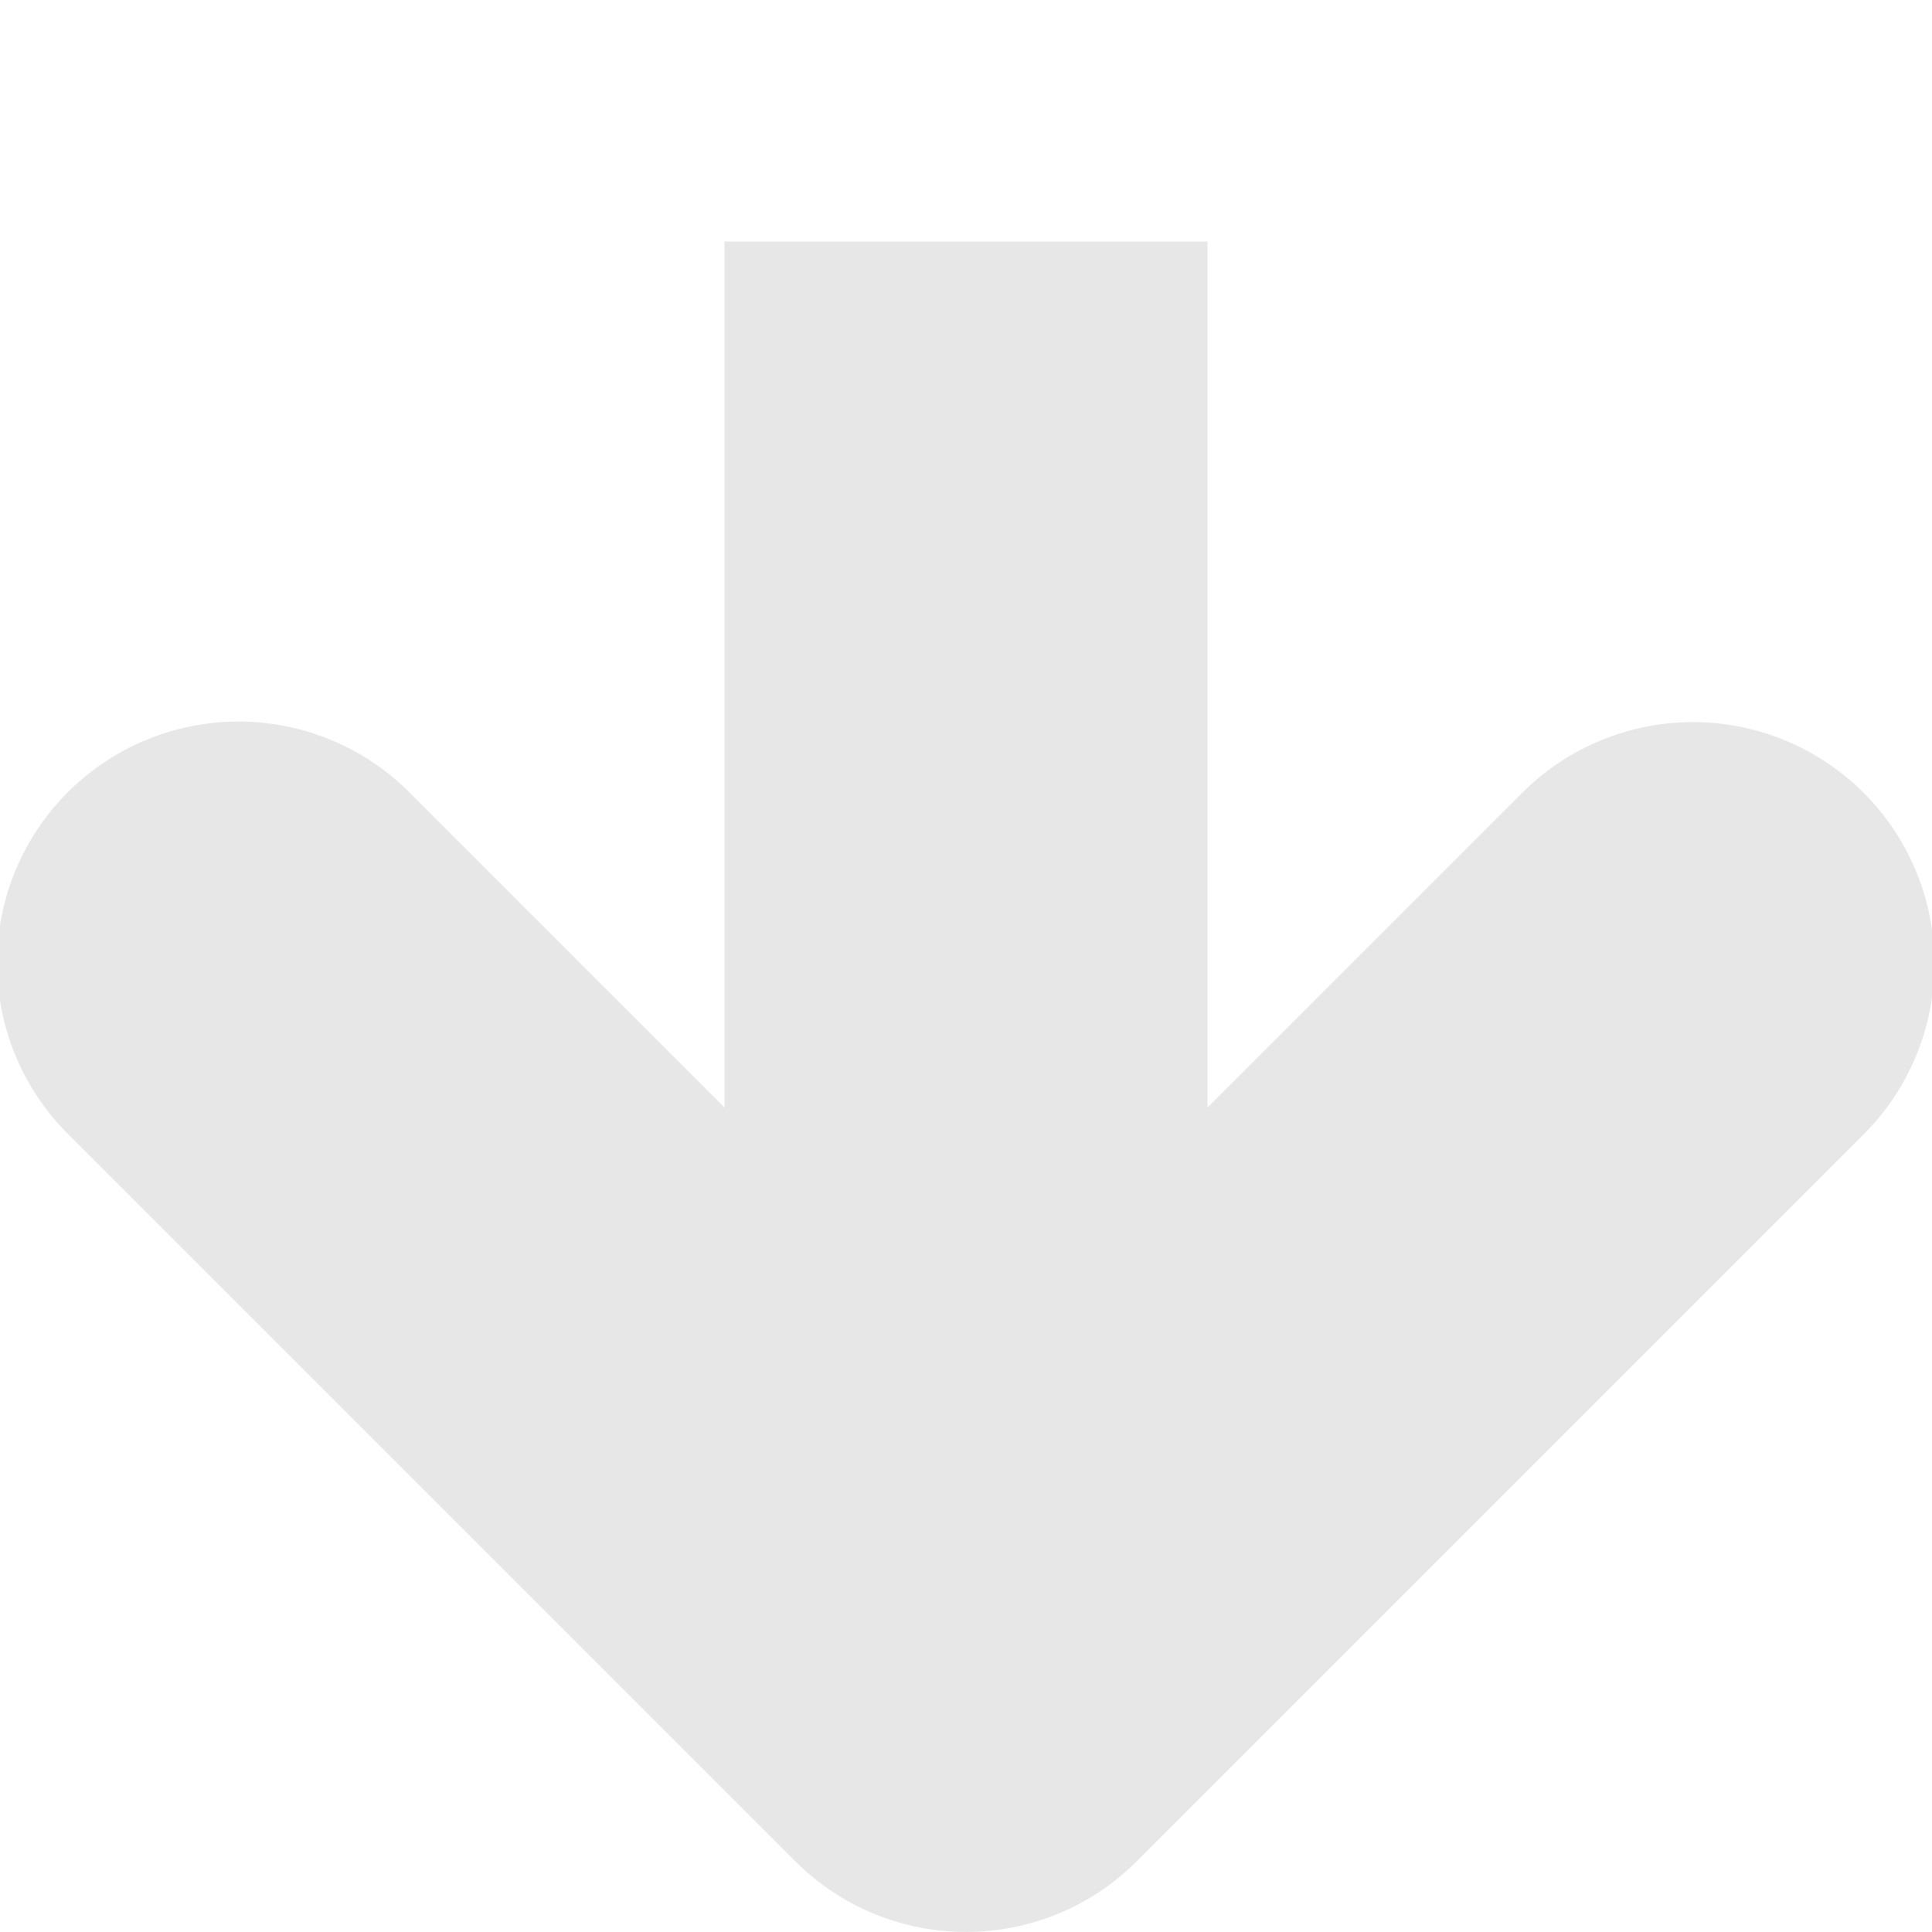
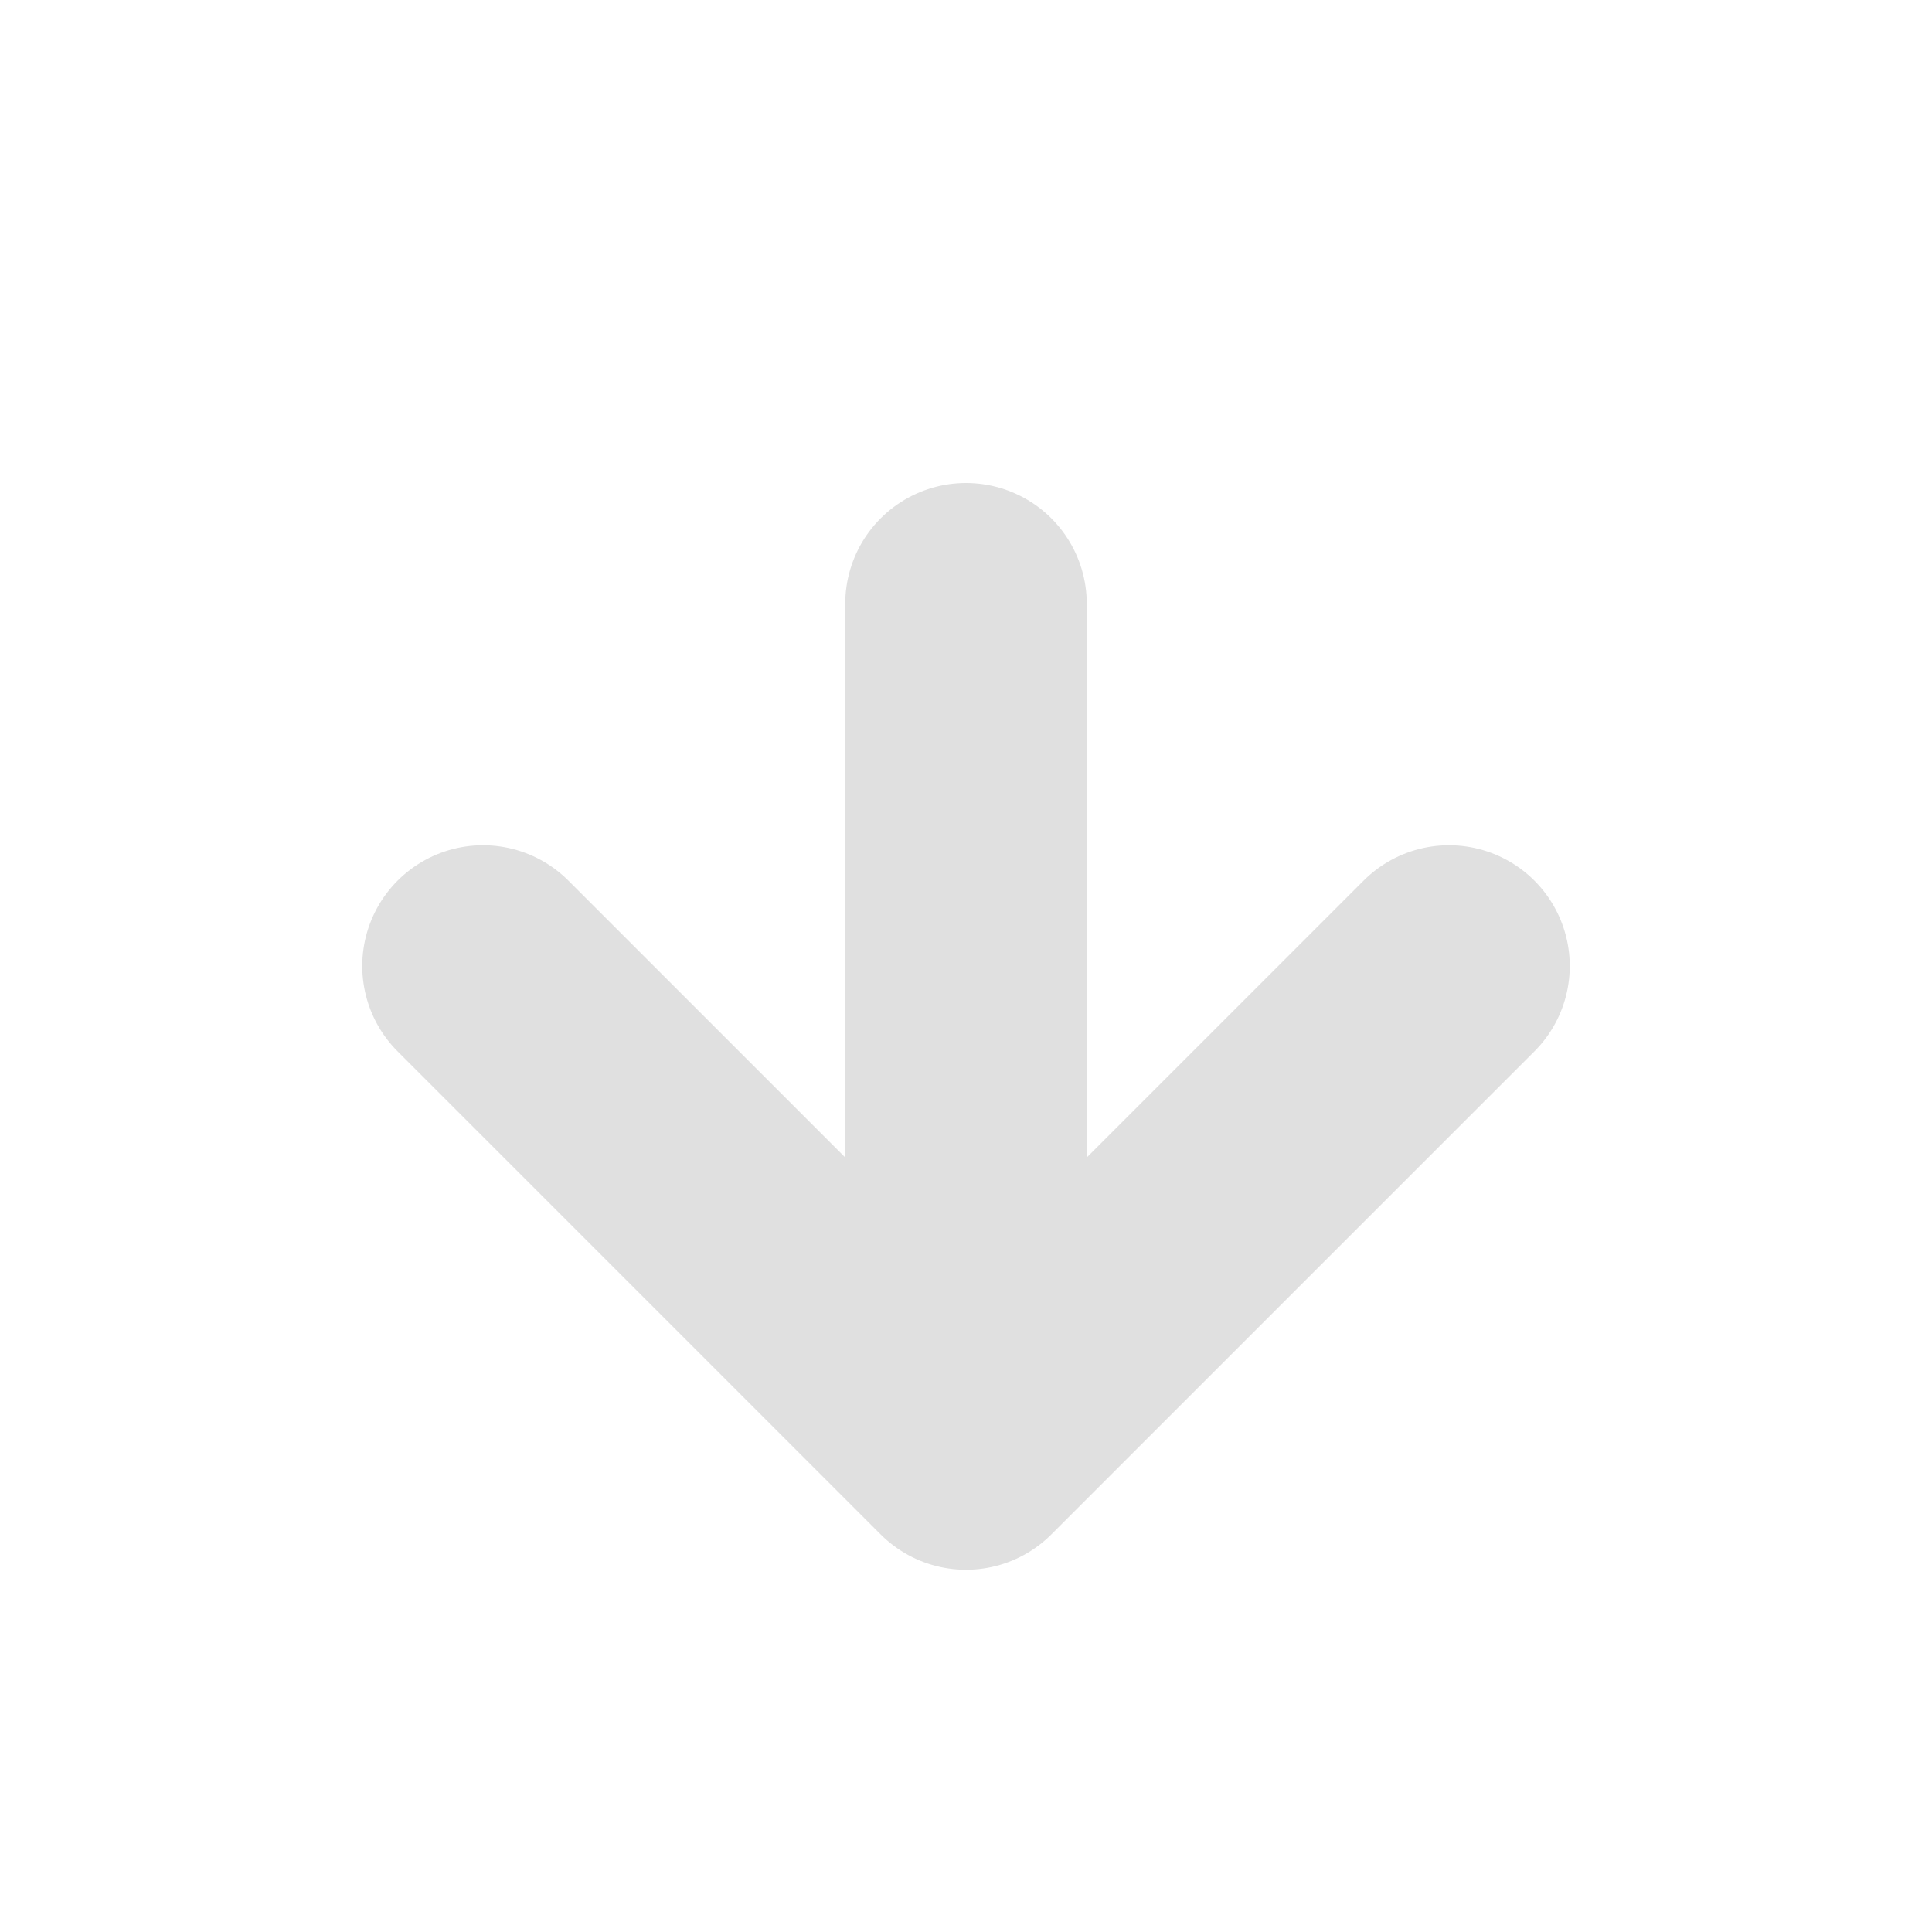
- <svg xmlns="http://www.w3.org/2000/svg" height="16" viewBox="0 0 8 8" width="16">
-   <g transform="rotate(90 4 4)">
-     <path d="m3.99-.01a1 1 0 0 0 -.697 1.717l1.293 1.293h-3.586v2h3.586l-1.293 1.293a1 1 0 1 0 1.414 1.414l3-3a1 1 0 0 0 0-1.414l-3-3a1 1 0 0 0 -.717-.303z" fill="#e0e0e0" fill-opacity=".784" />
-   </g>
+ <svg xmlns="http://www.w3.org/2000/svg" height="16" viewBox="0 0 16 16" width="16">
+   <path d="M8 5v7l4-4m-4 4L4 8" fill="none" stroke-linecap="round" stroke-linejoin="round" stroke-width="2" stroke="#e0e0e0" />
</svg>
